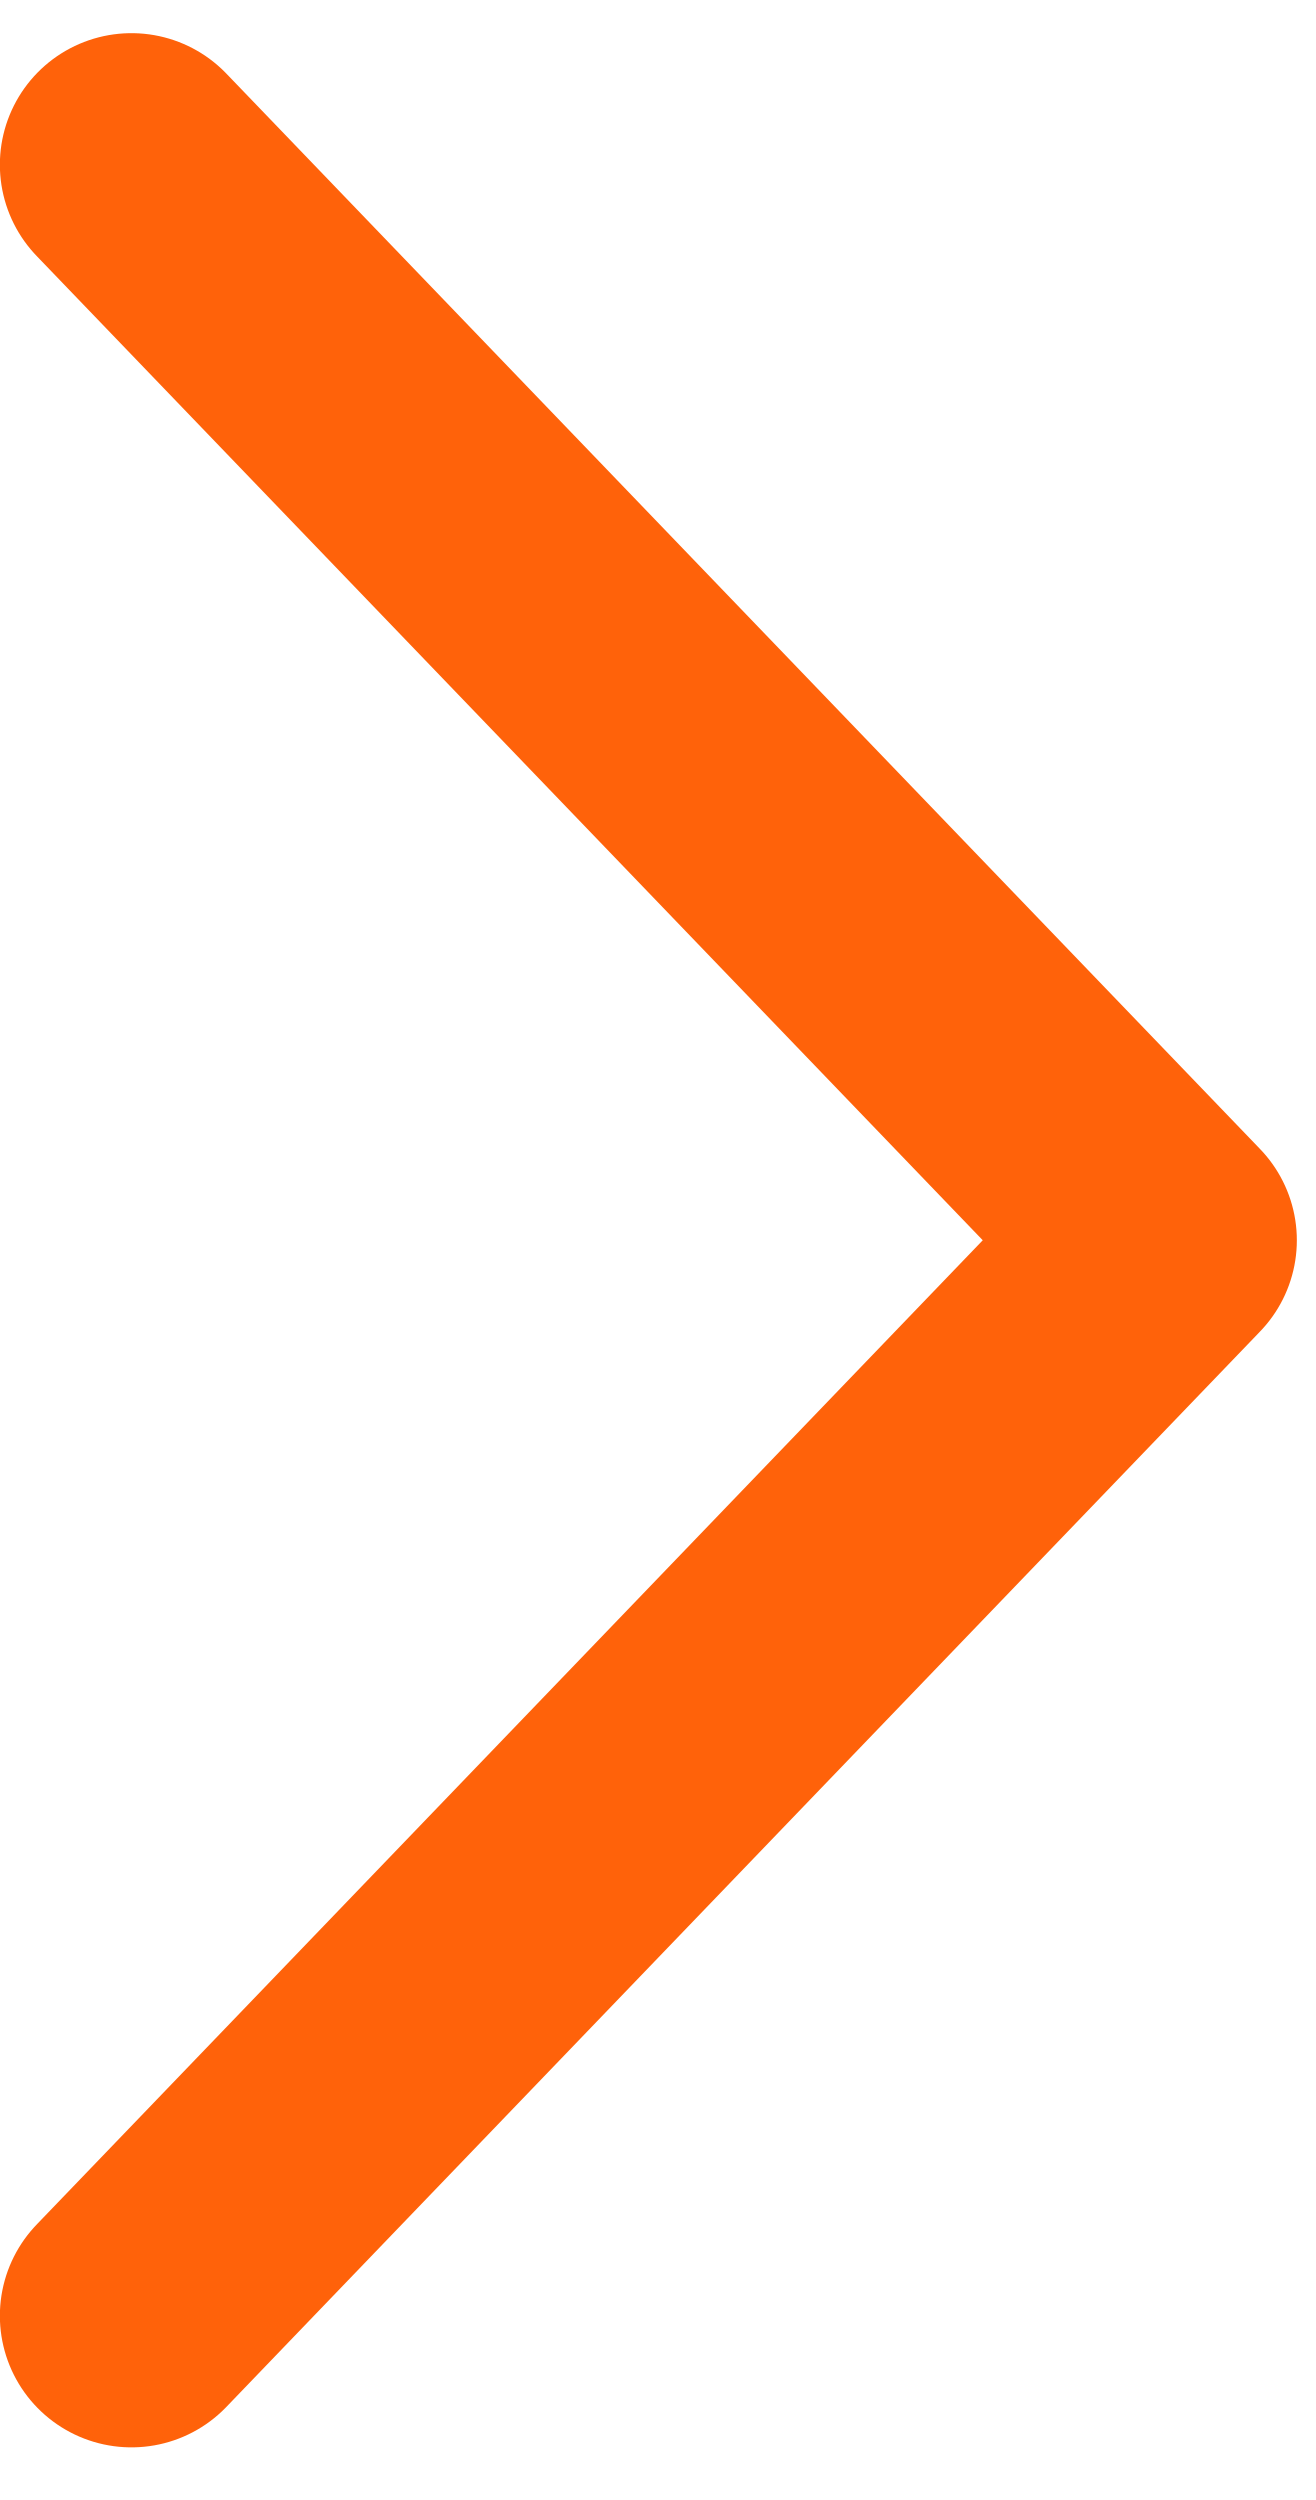
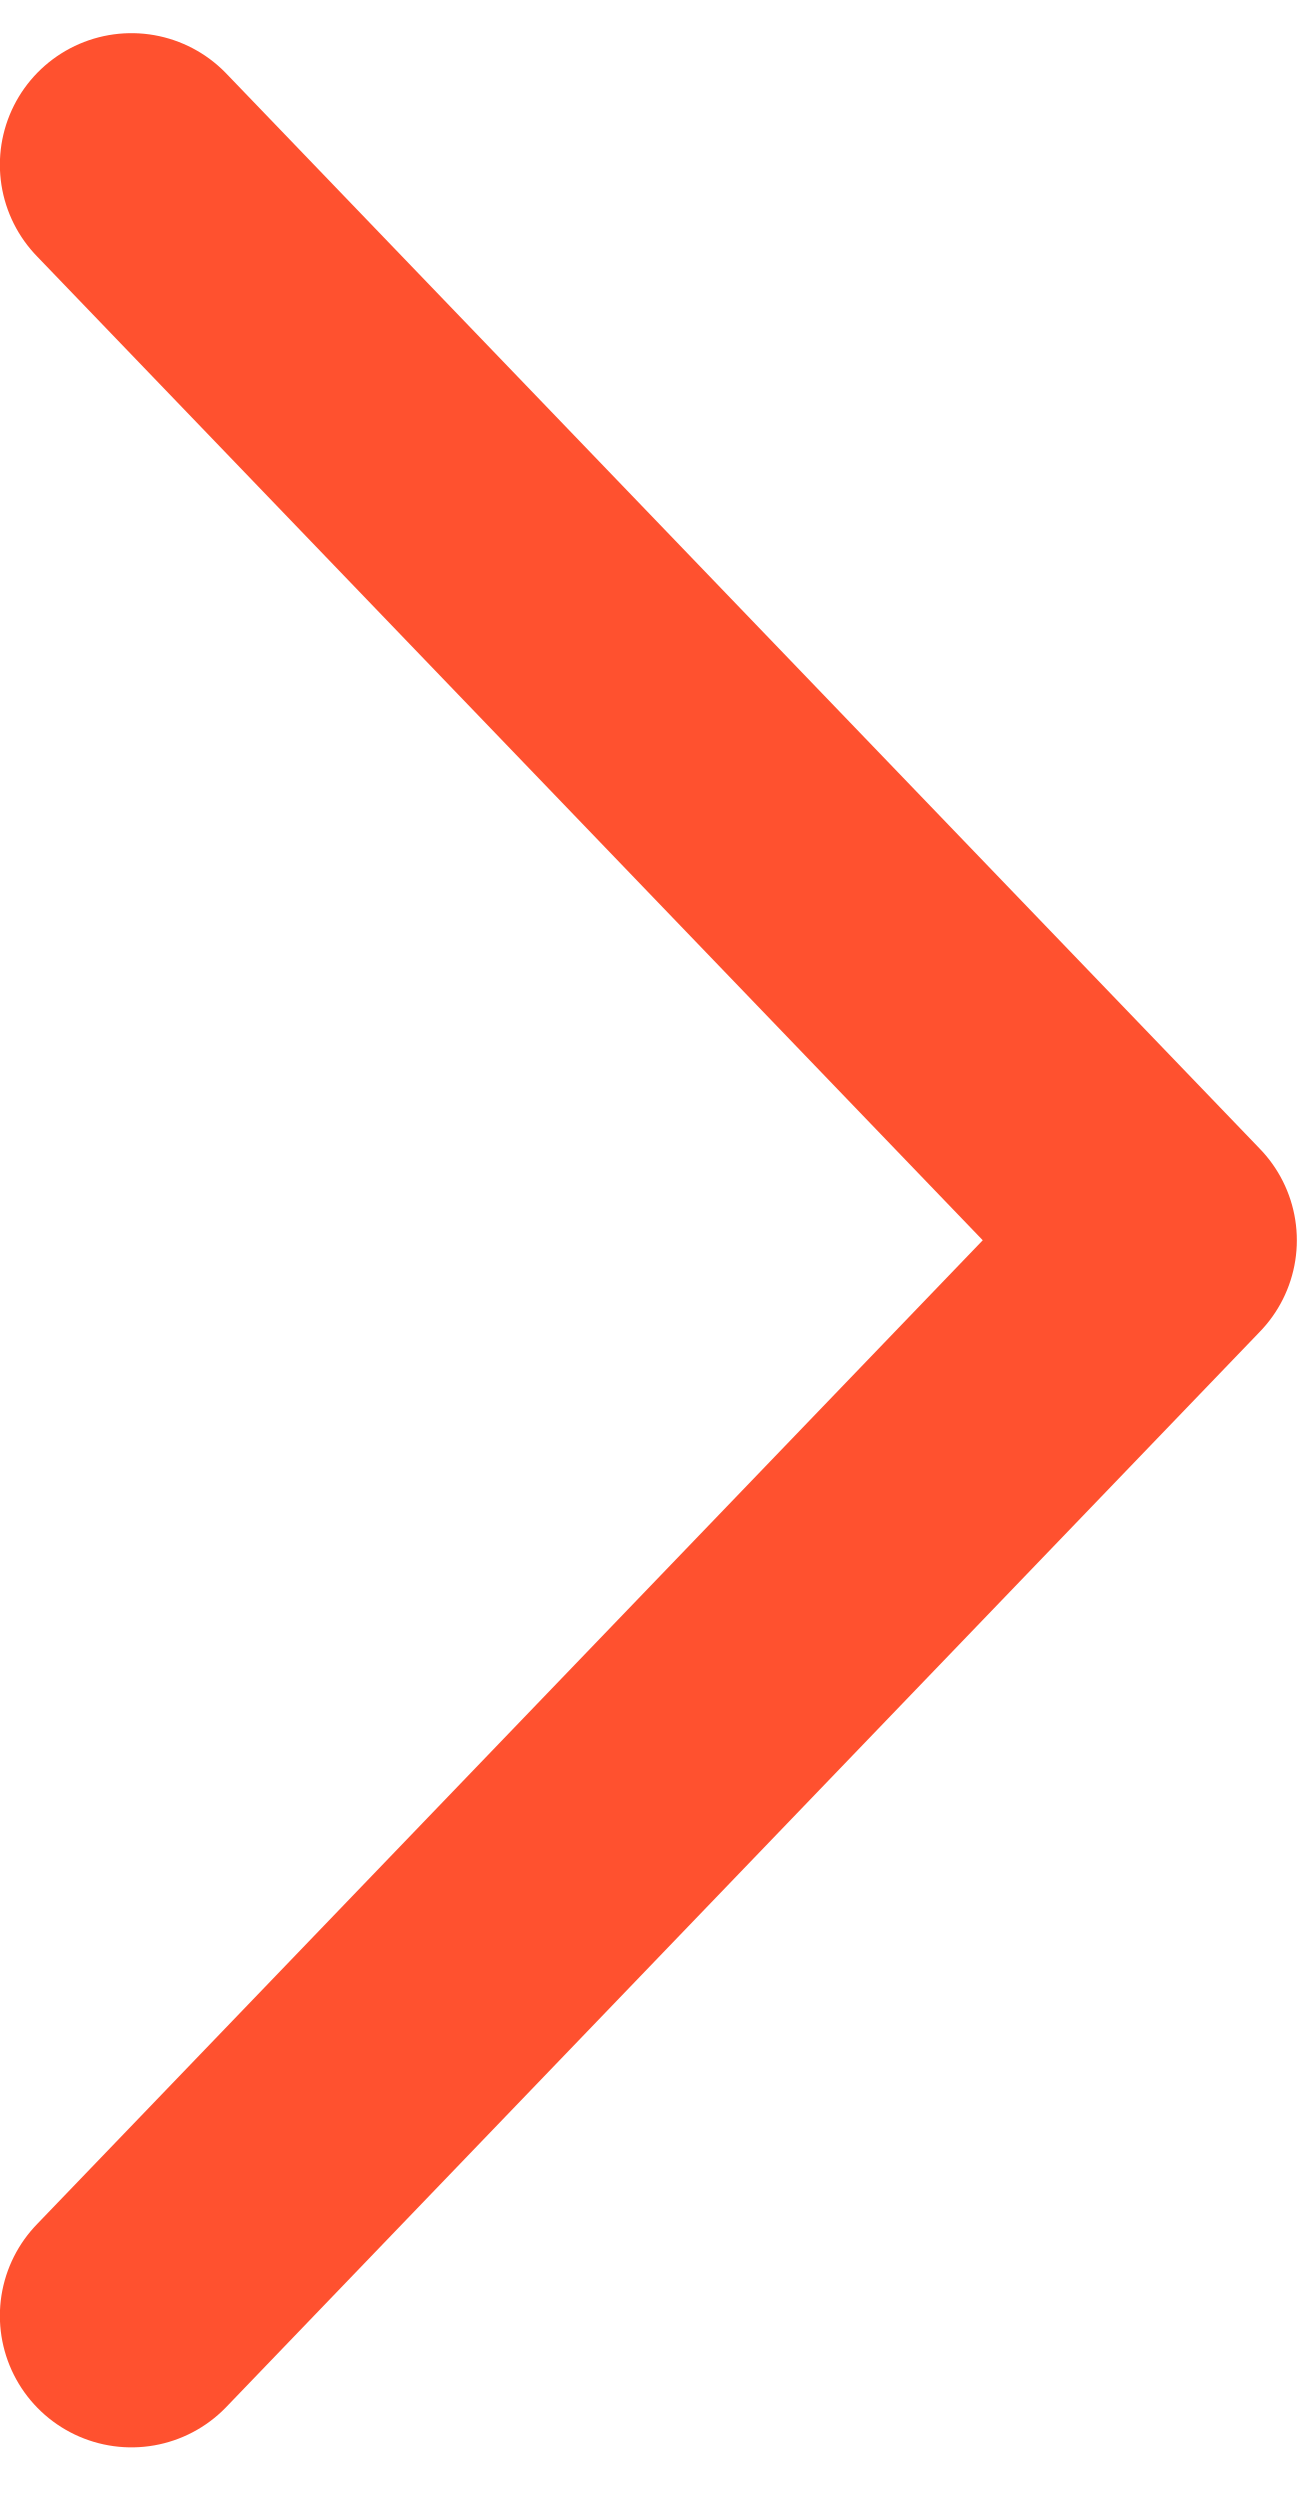
<svg xmlns="http://www.w3.org/2000/svg" width="10" height="19" viewBox="0 0 10 19" fill="none">
-   <path d="M0.999 17.6L8.856 9.426L0.999 1.252" stroke="#FF620A" stroke-width="2" stroke-linecap="round" stroke-linejoin="round" />
+   <path d="M0.999 17.6L8.856 9.426L0.999 1.252" stroke="#FF512F" stroke-width="2" stroke-linecap="round" stroke-linejoin="round" />
</svg>
